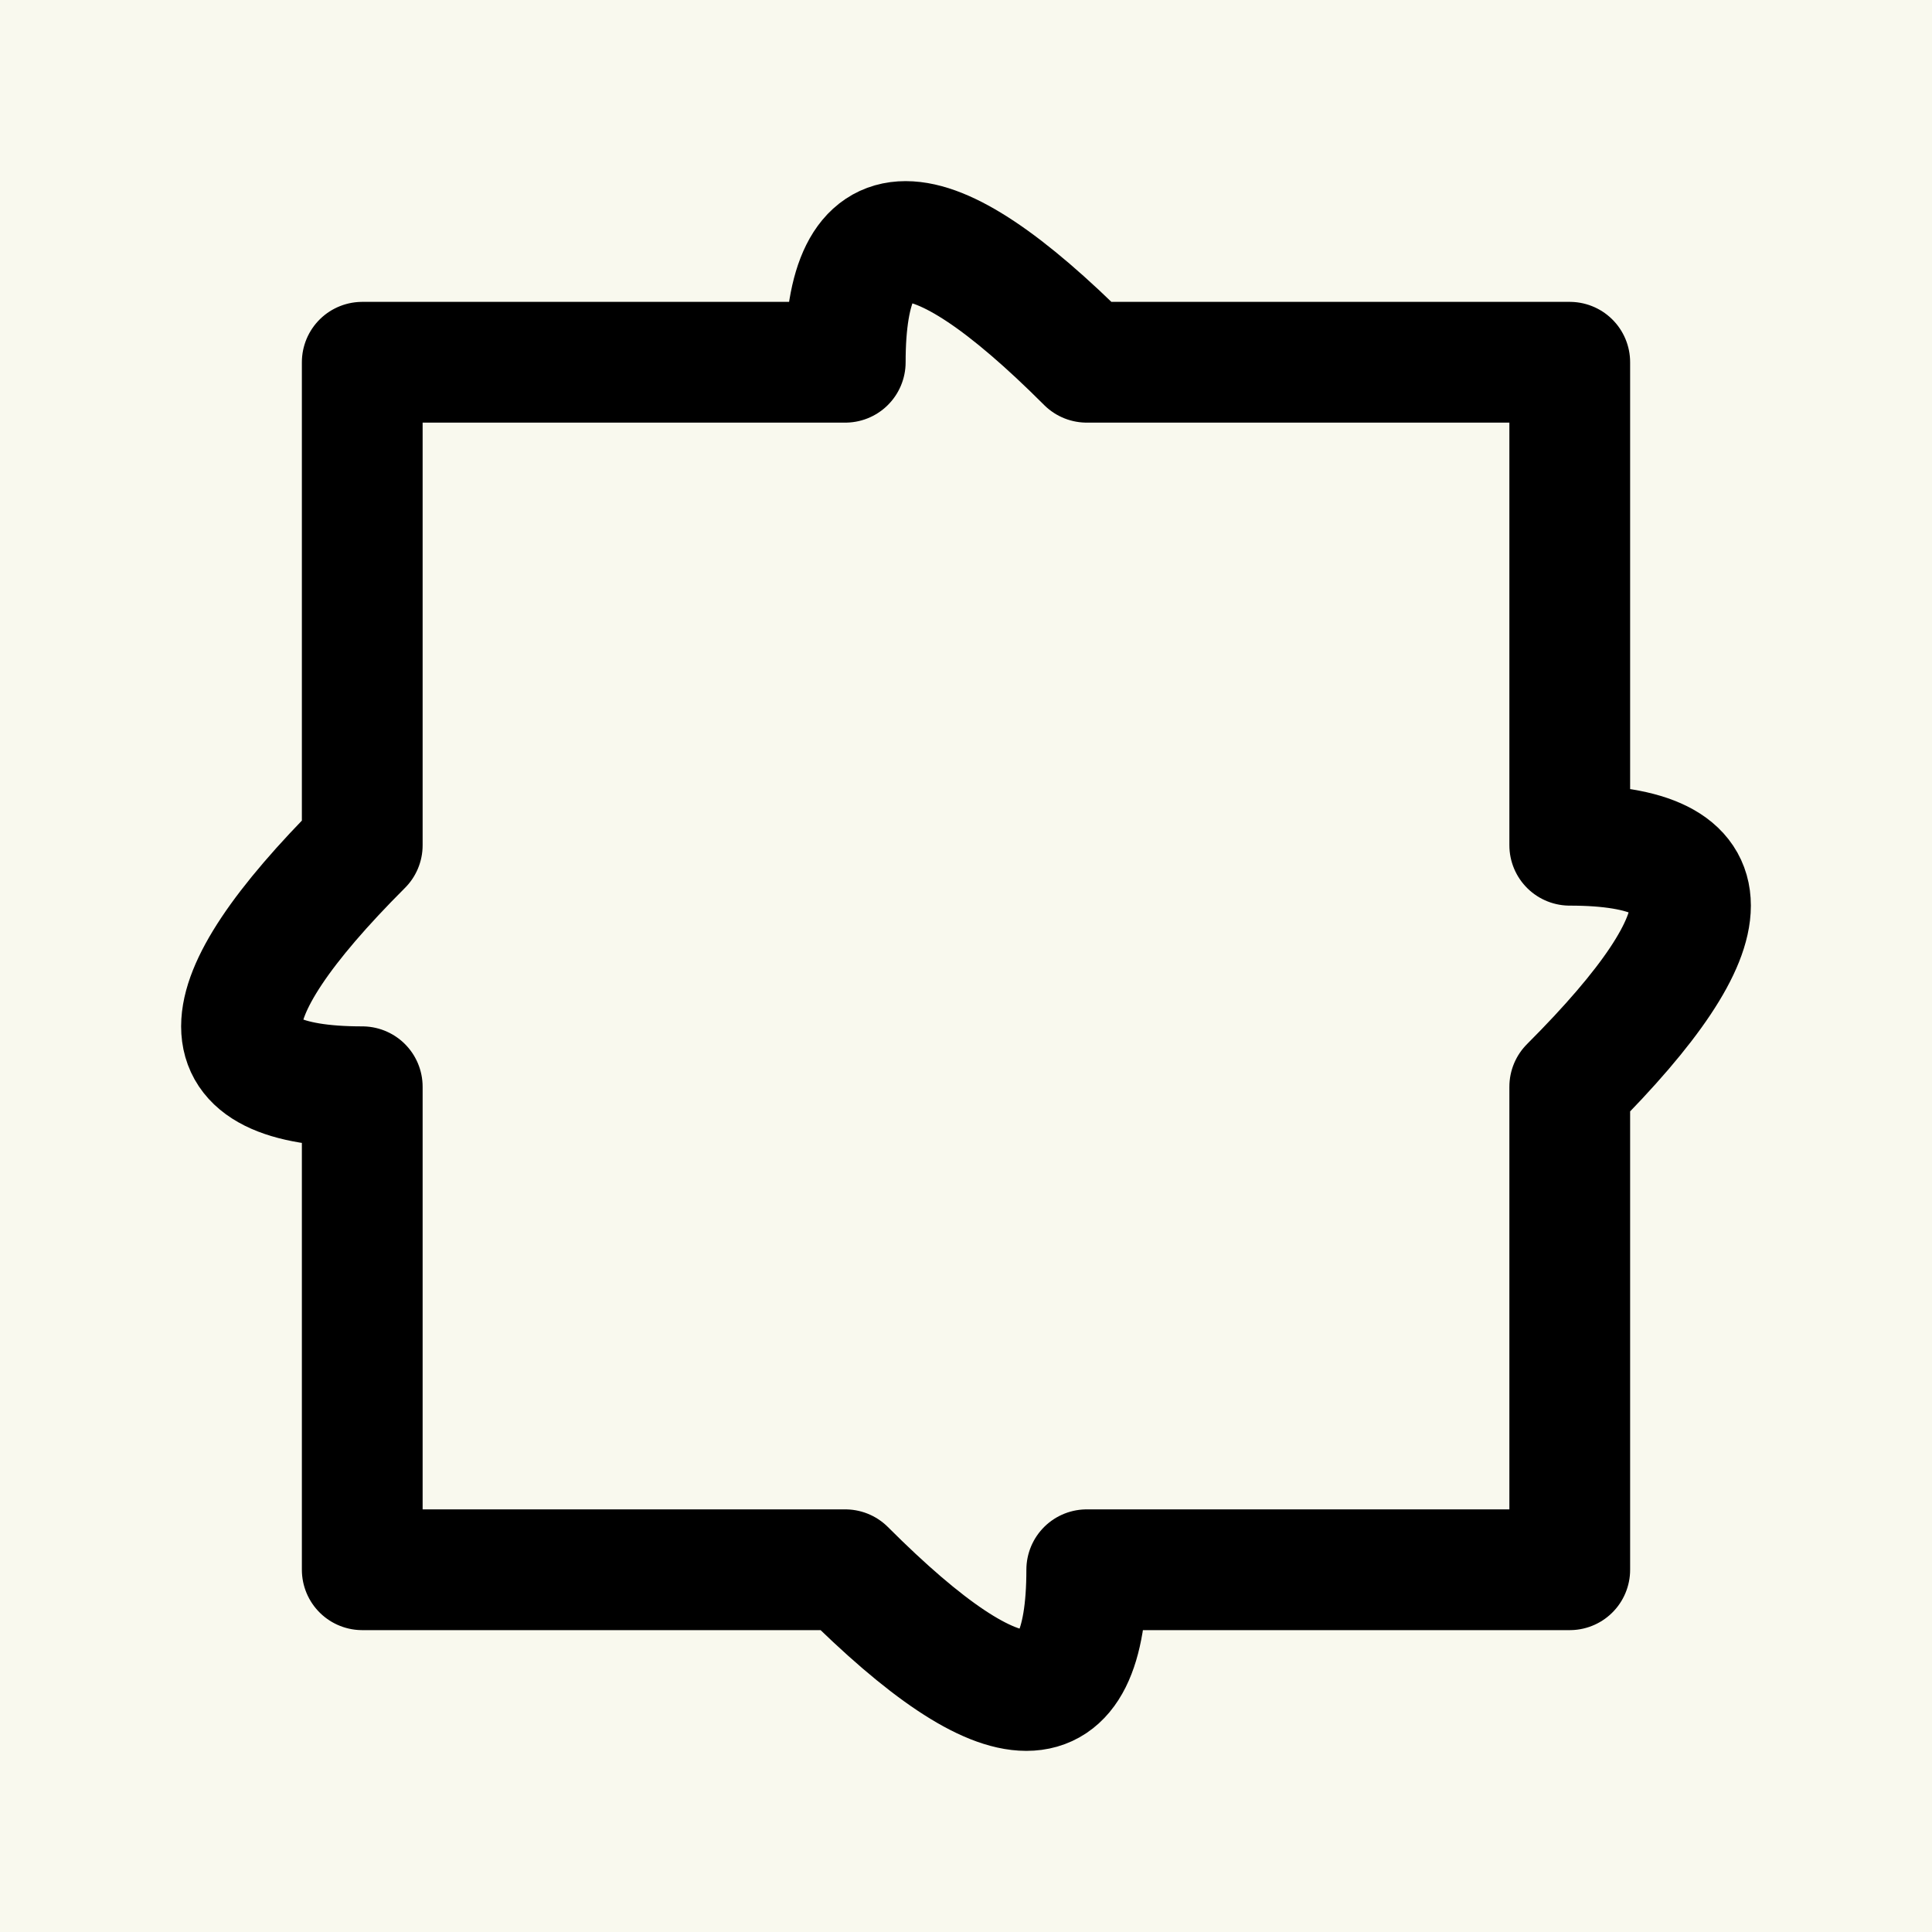
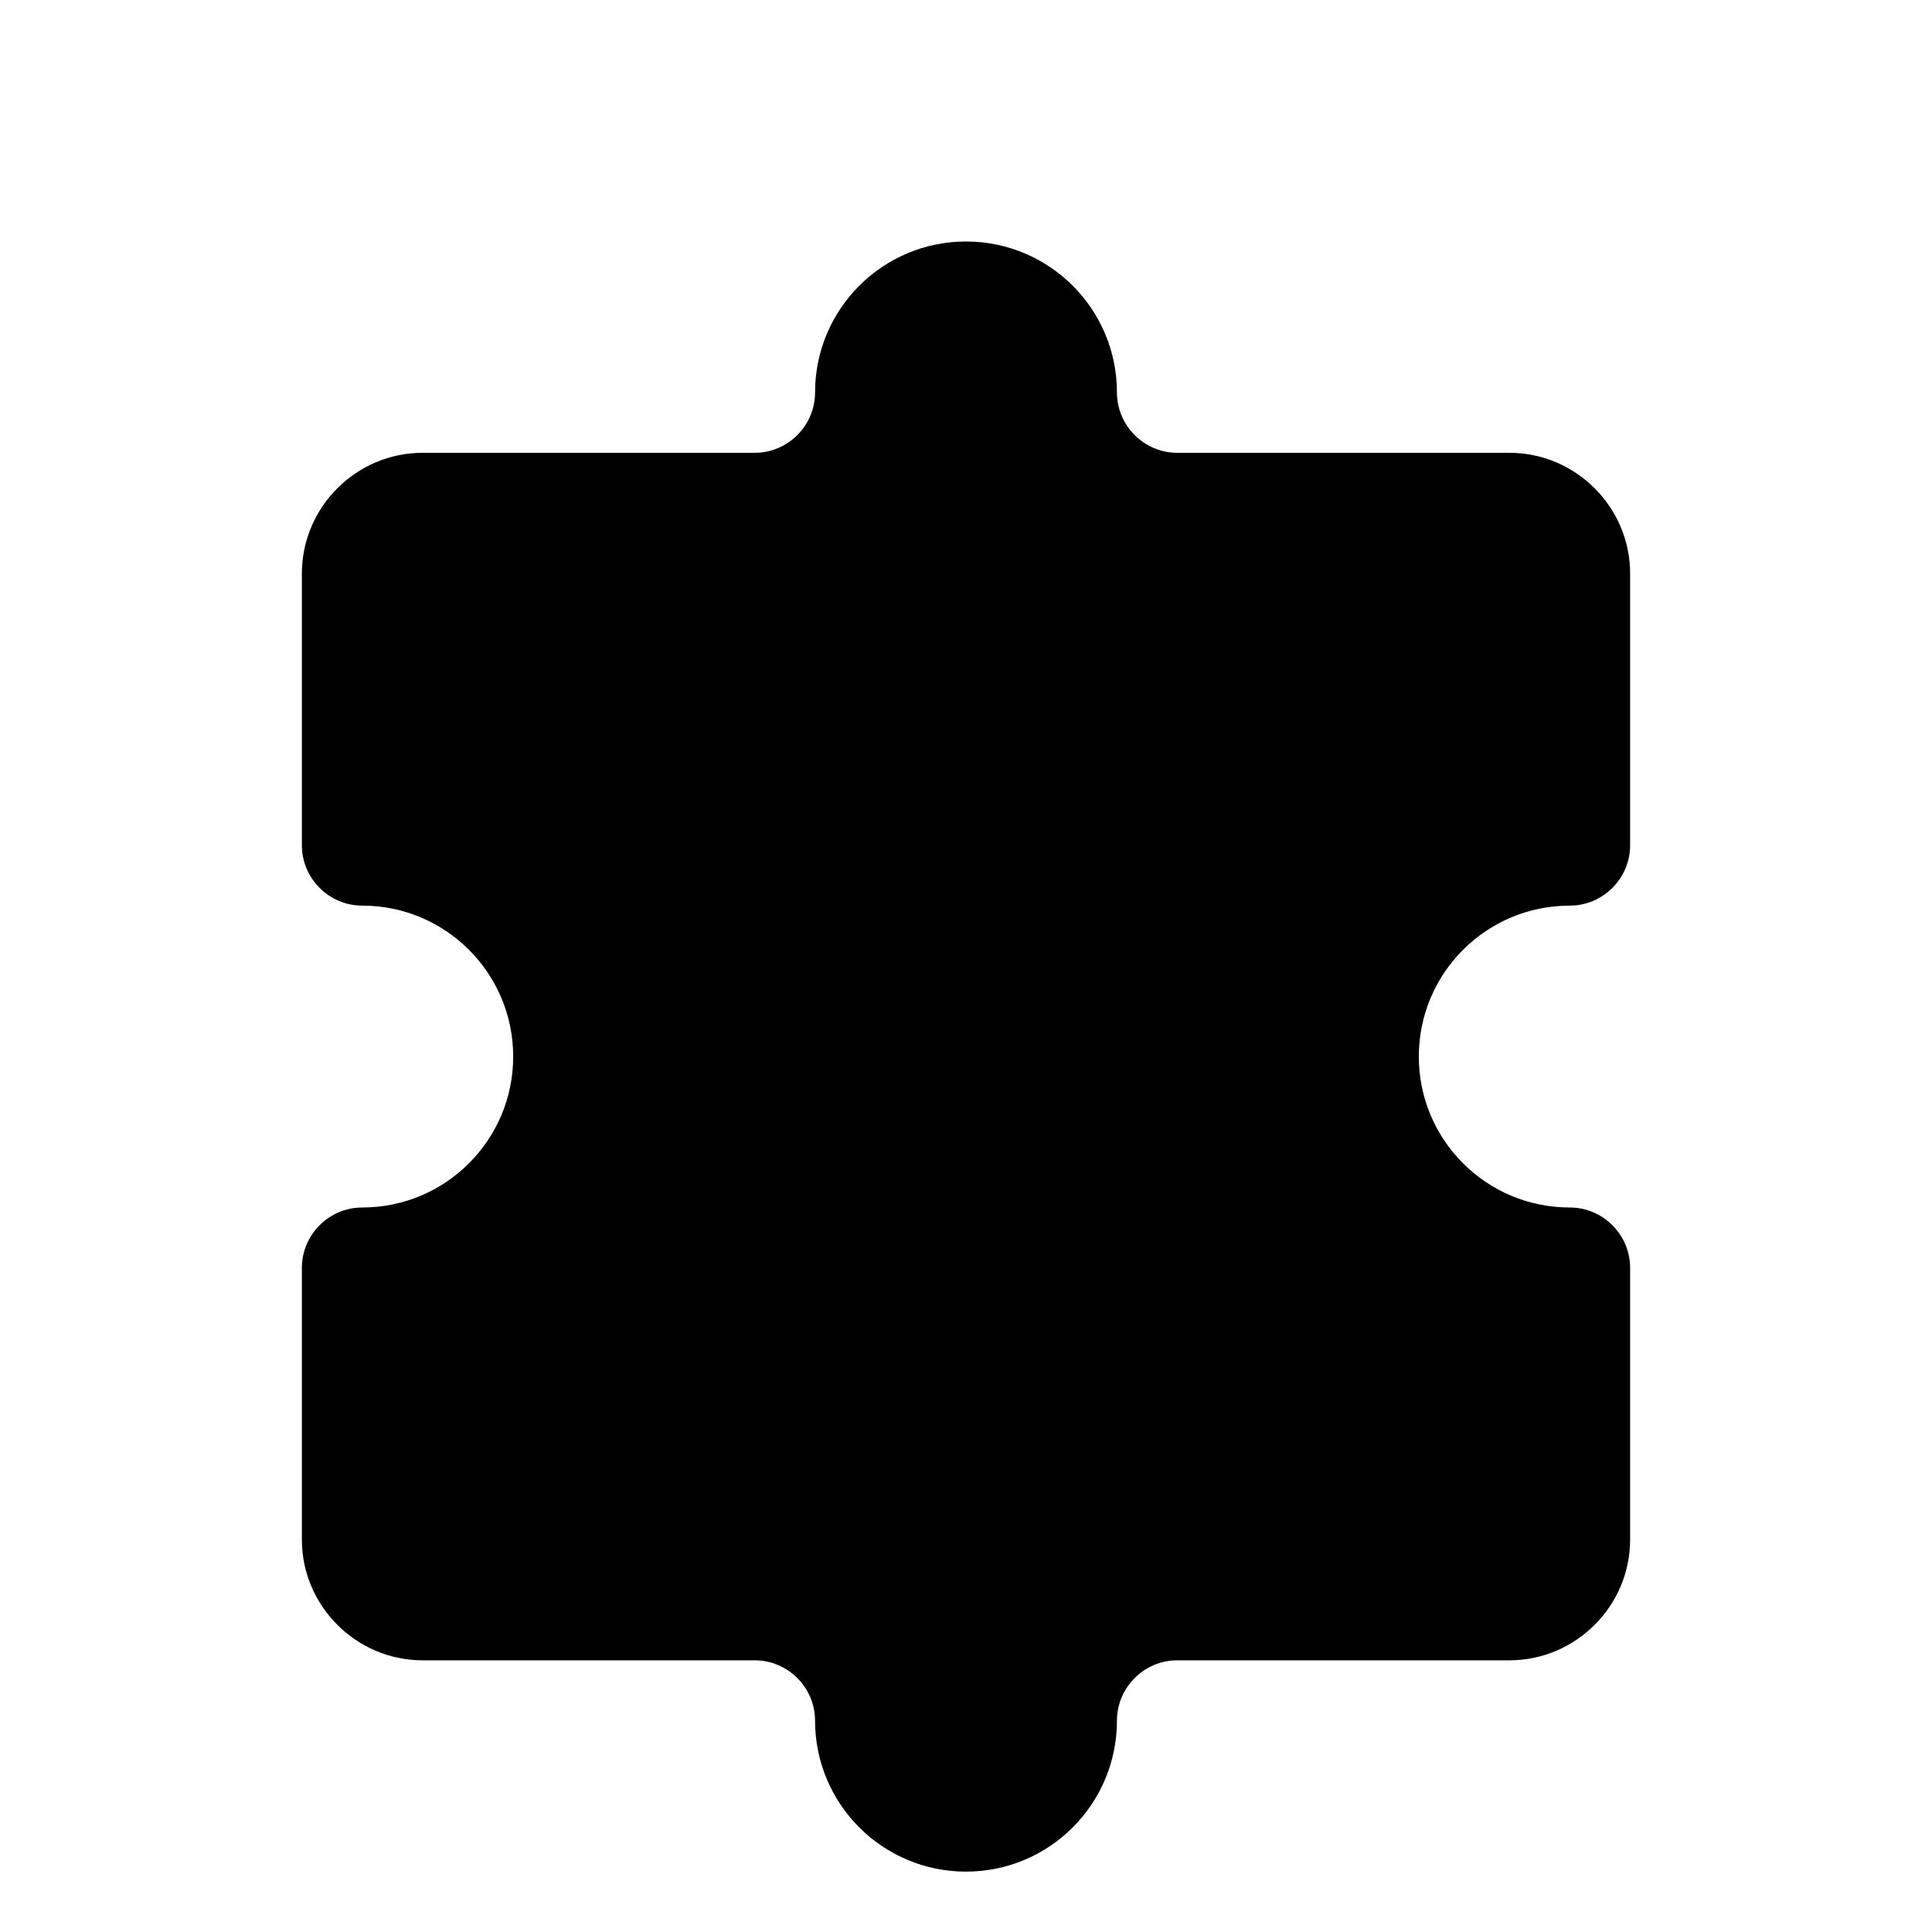
- <svg xmlns="http://www.w3.org/2000/svg" viewBox="0 0 32 32" width="32" height="32">
-   <rect width="32" height="32" fill="#f9f9ee" />
-   <path d="M6 6 L14 6 Q14 2 18 6 L26 6 L26 14 Q30 14 26 18 L26 26 L18 26 Q18 30 14 26 L6 26 L6 18 Q2 18 6 14 Z" fill="#f9f9ee" stroke="#000" stroke-width="2" stroke-linejoin="round" stroke-linecap="round" />
+ <svg xmlns="http://www.w3.org/2000/svg" viewBox="0 0 128 128" role="img" aria-labelledby="logoTitle logoDesc">
+   <path fill="#000" d="M28 30H50c2.2 0 4-1.8 4-4a10 10 0 1 1 20 0c0 2.2 1.8 4 4 4h22c4.4 0 8 3.6 8 8v18c0 2.2-1.8 4-4 4a10 10 0 1 0 0 20c2.2 0 4 1.8 4 4v18c0 4.4-3.6 8-8 8H78c-2.2 0-4 1.8-4 4a10 10 0 1 1-20 0c0-2.2-1.8-4-4-4H28c-4.4 0-8-3.6-8-8V84c0-2.2 1.8-4 4-4a10 10 0 1 0 0-20c-2.2 0-4-1.8-4-4V38c0-4.4 3.6-8 8-8Z" />
</svg>
